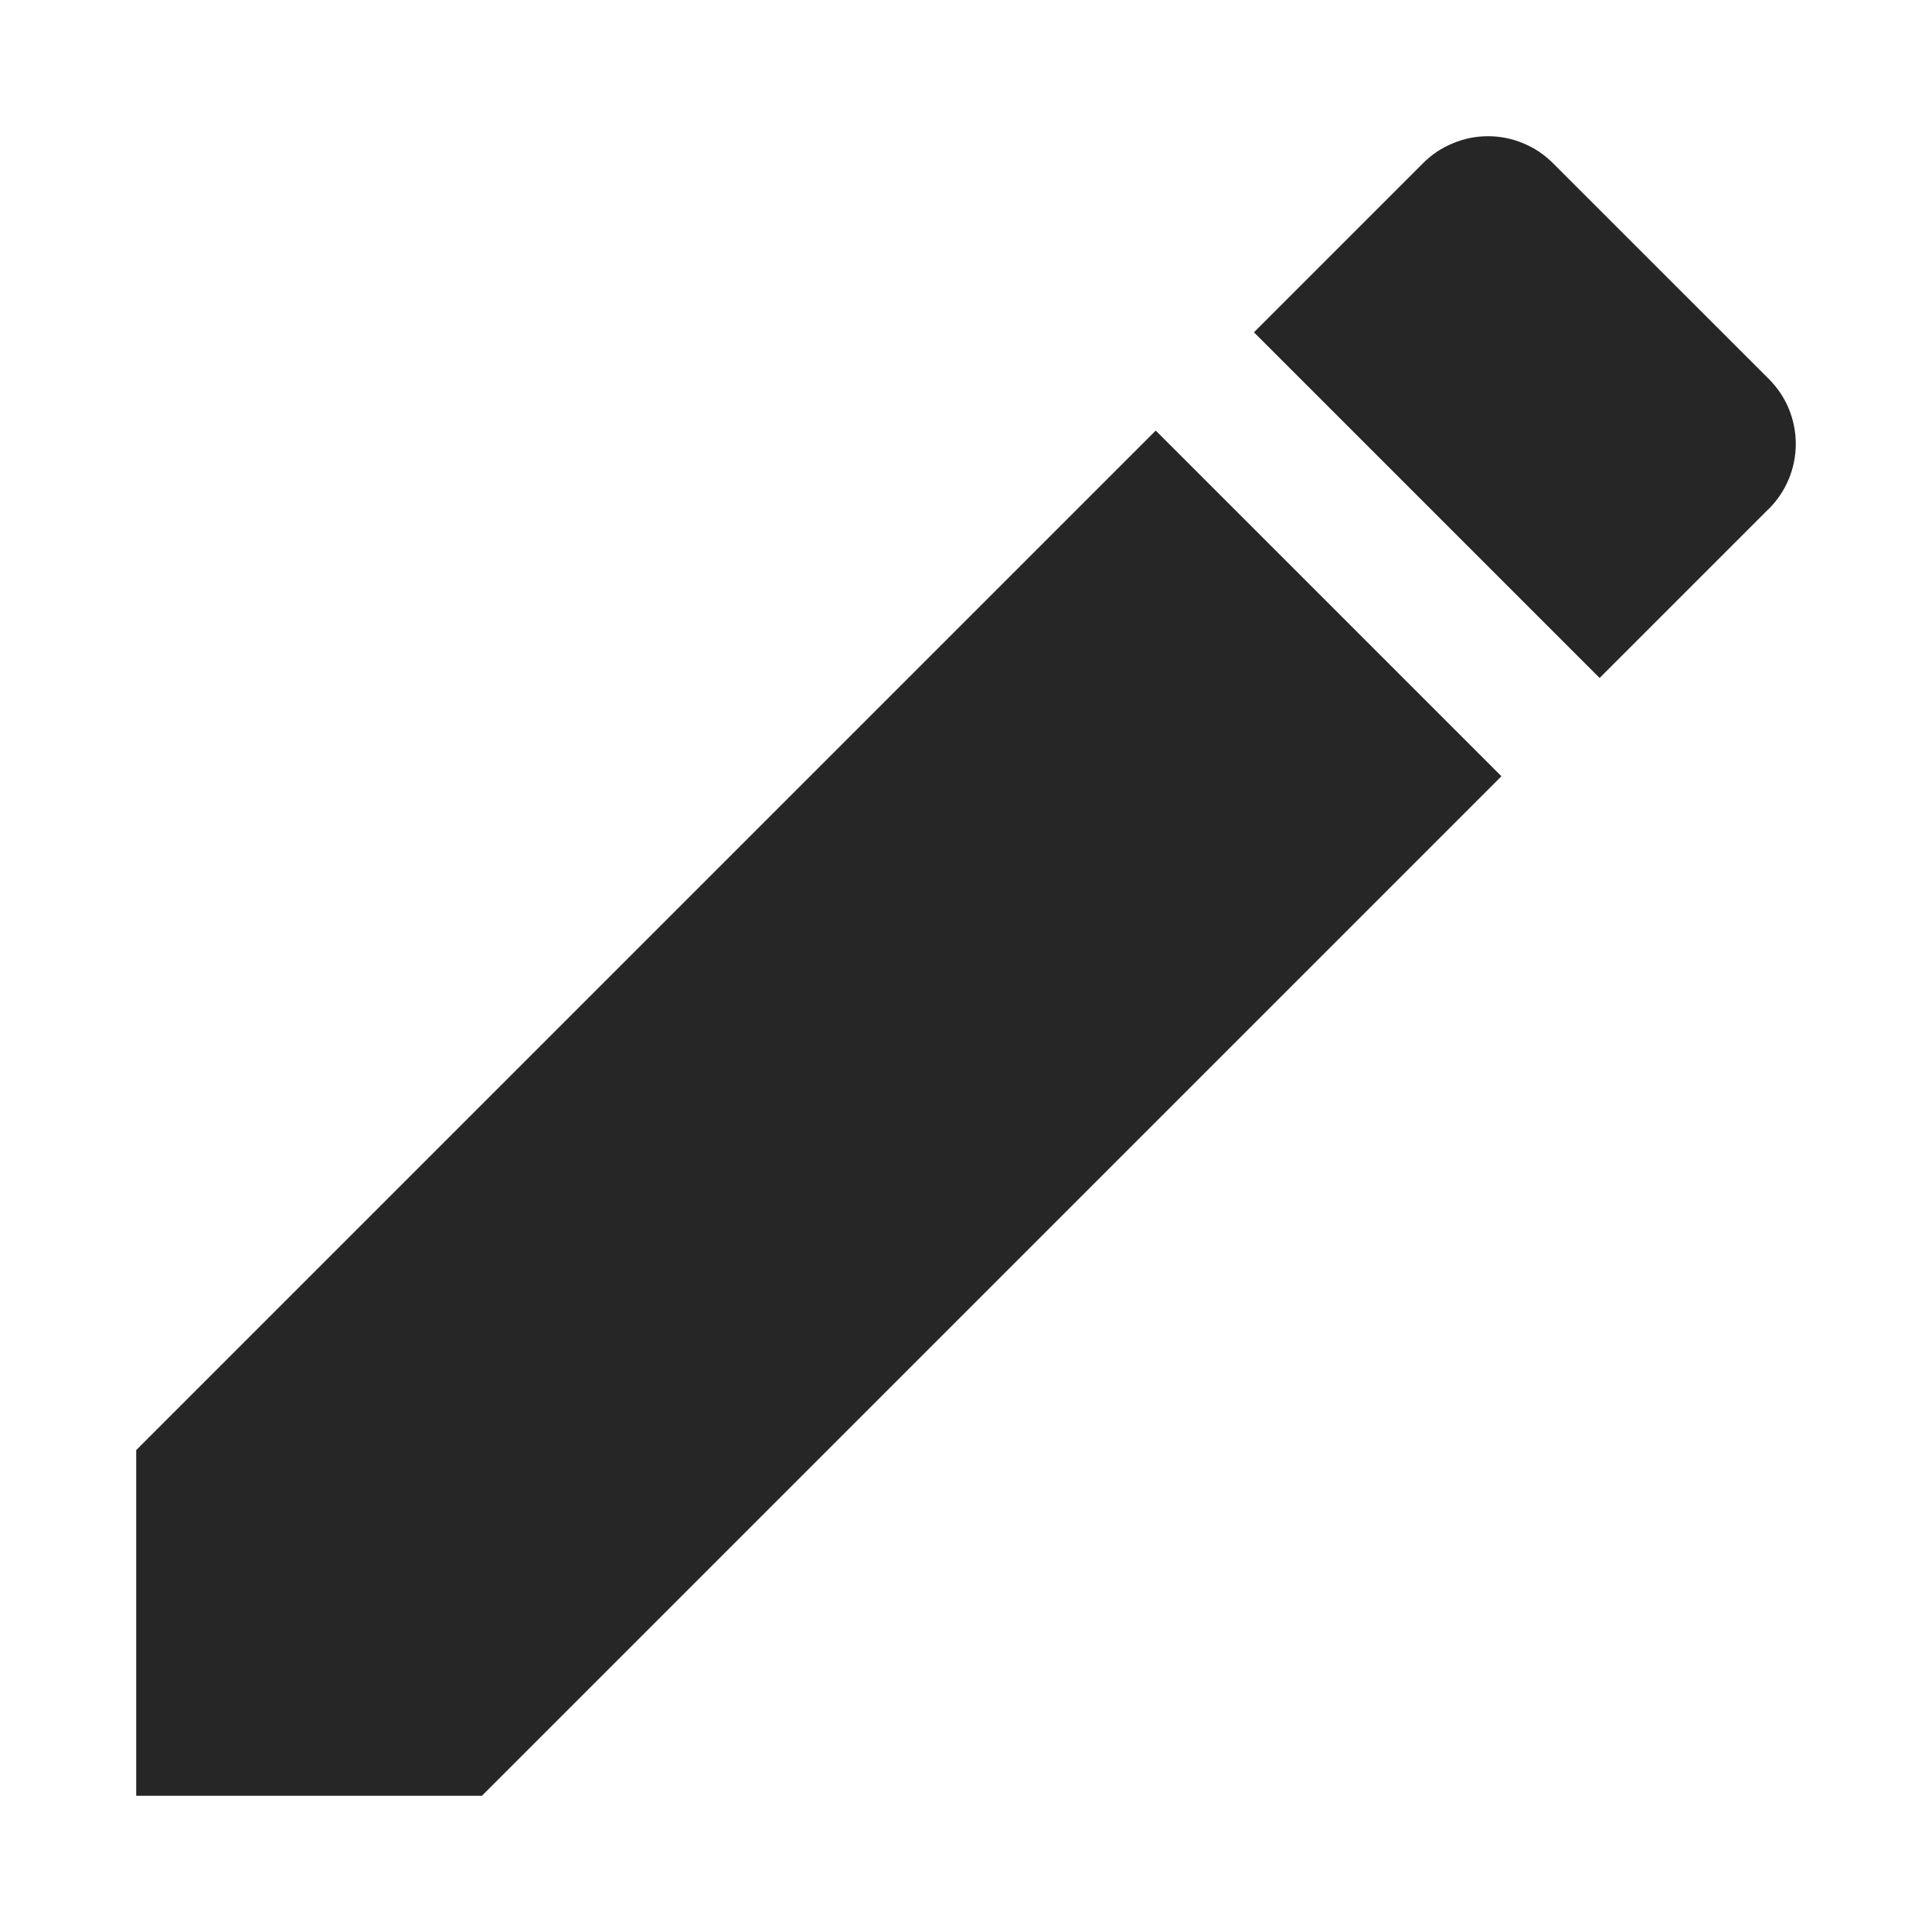
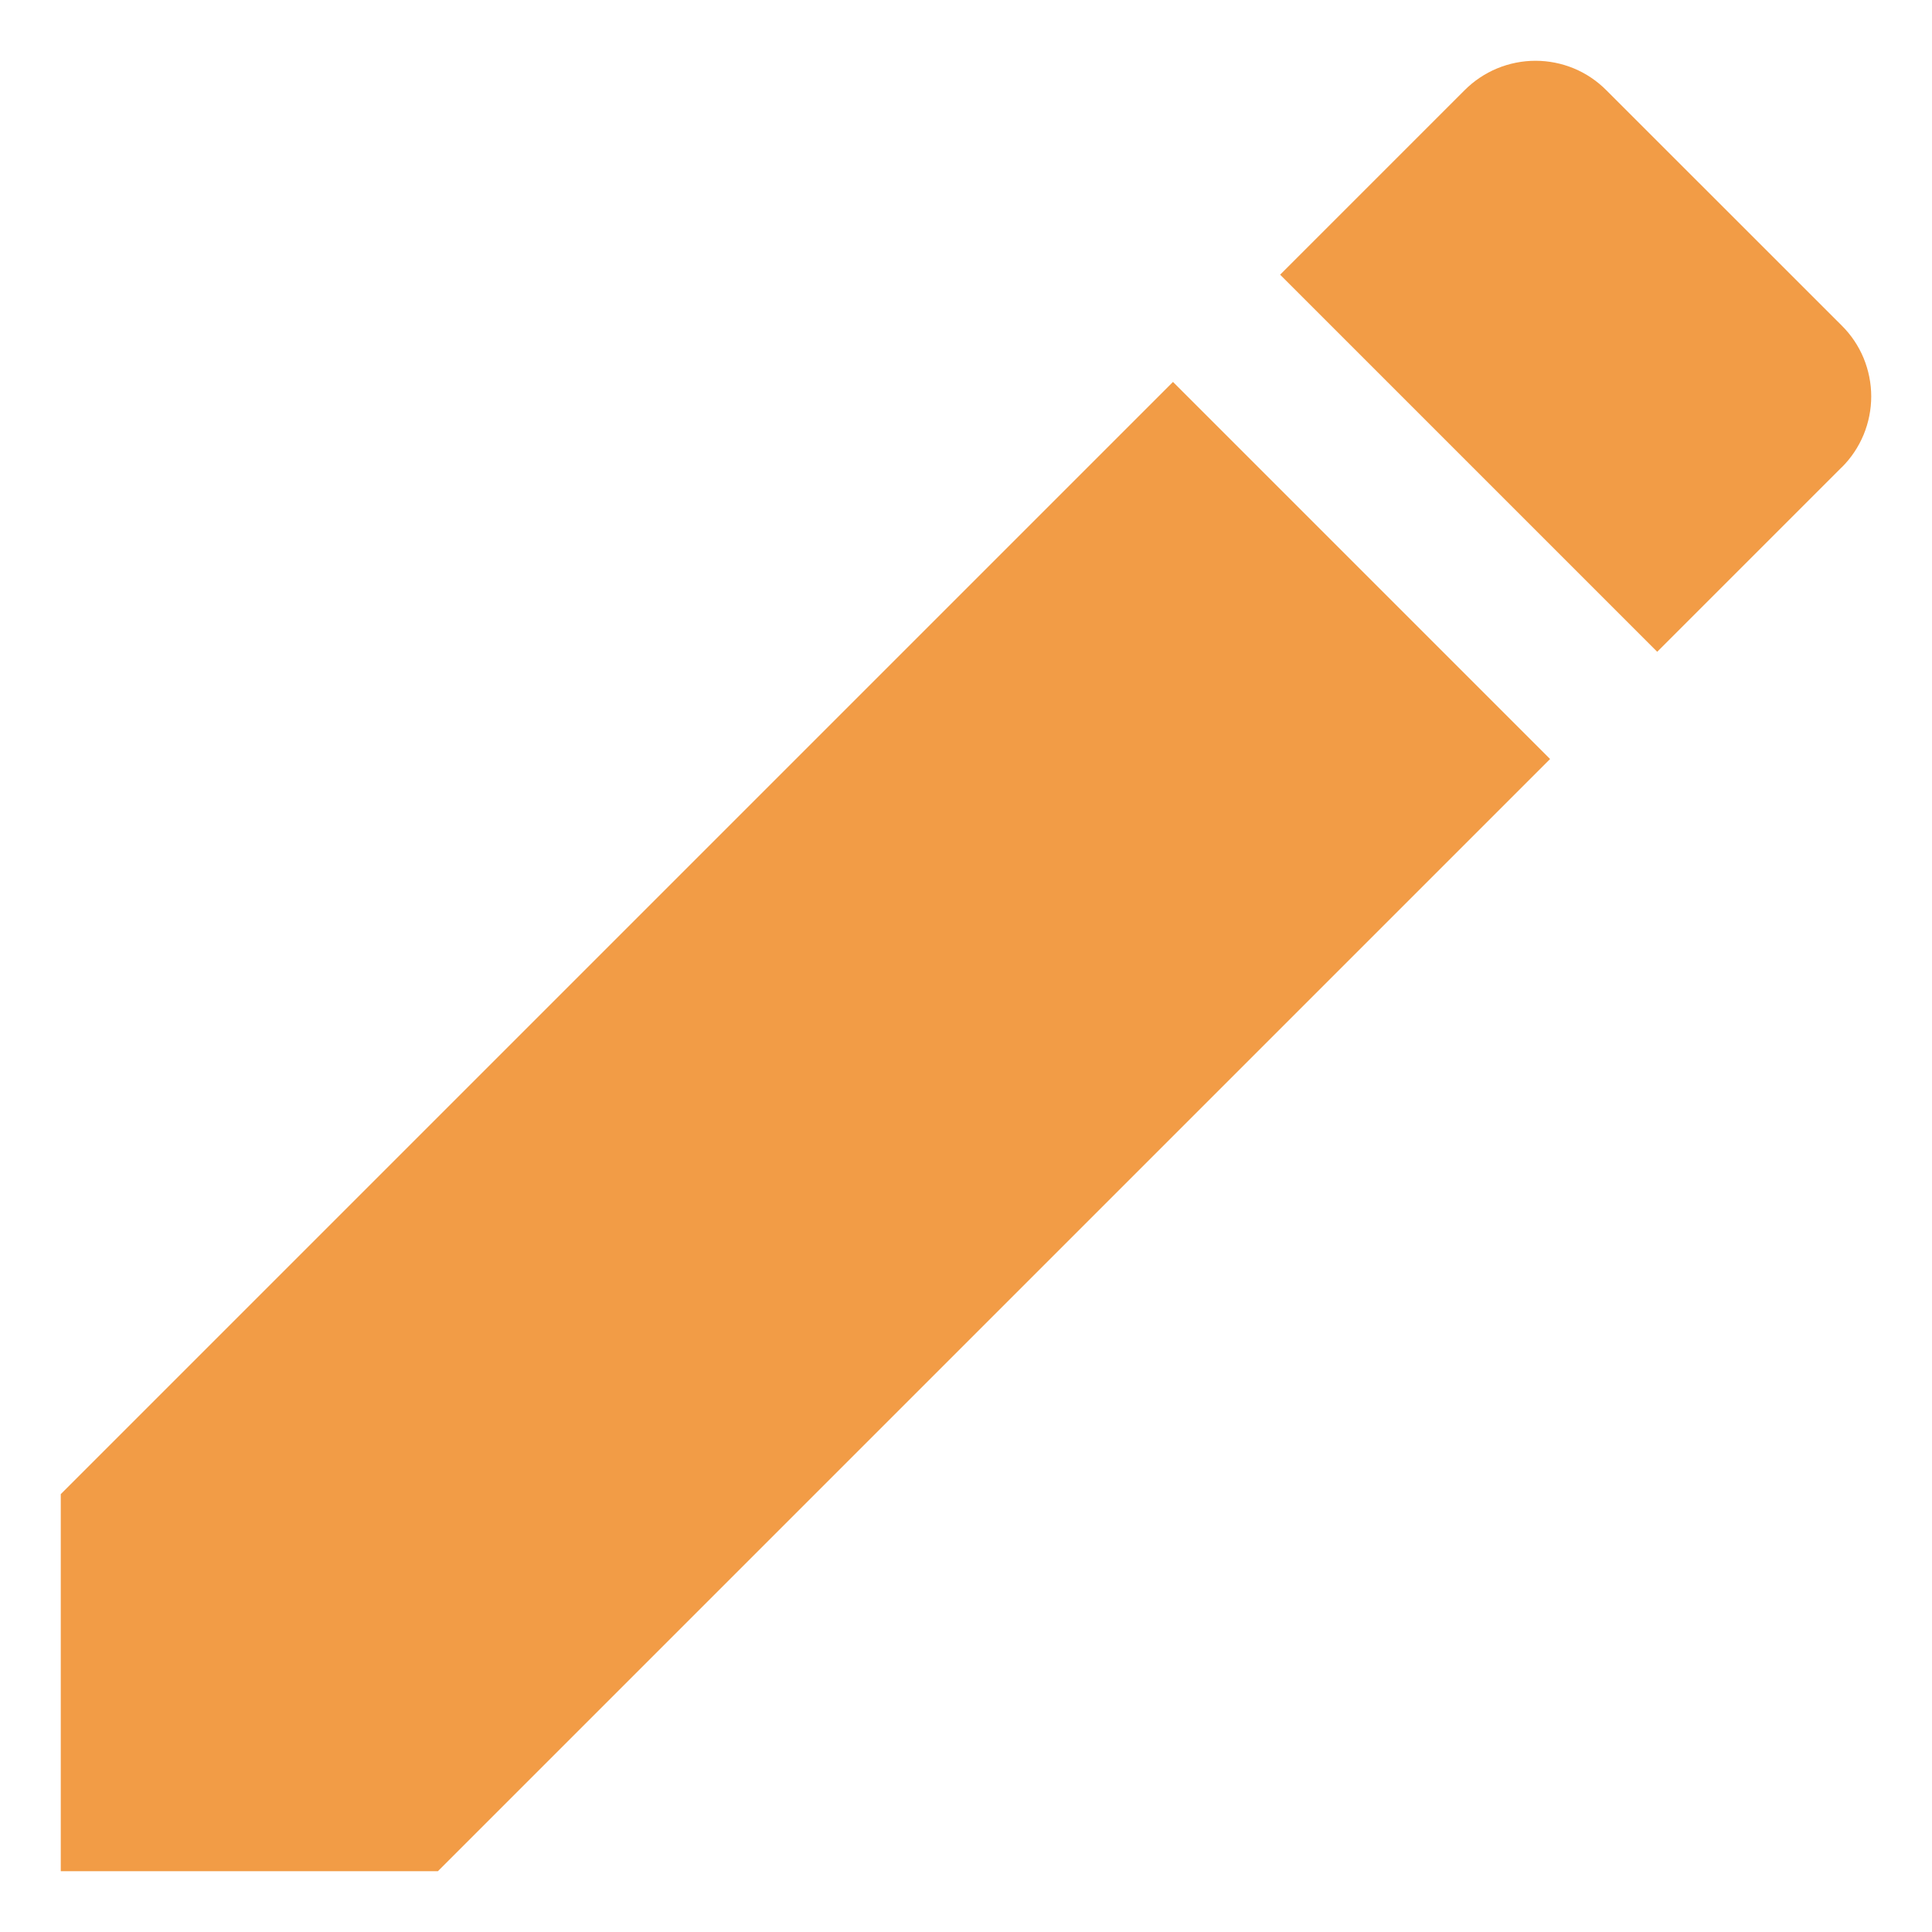
- <svg xmlns="http://www.w3.org/2000/svg" width="24" height="24" viewBox="0 0 24 24" fill="none">
-   <path d="M1.692 18.014V22.308H5.986L18.651 9.643L14.357 5.349L1.692 18.014ZM21.972 6.322C22.079 6.216 22.163 6.09 22.221 5.951C22.278 5.813 22.308 5.664 22.308 5.514C22.308 5.364 22.278 5.216 22.221 5.077C22.163 4.938 22.079 4.813 21.972 4.707L19.292 2.028C19.186 1.921 19.061 1.837 18.922 1.78C18.784 1.722 18.635 1.692 18.485 1.692C18.335 1.692 18.186 1.722 18.048 1.78C17.909 1.837 17.783 1.921 17.677 2.028L15.577 4.128L19.871 8.422L21.971 6.322H21.972Z" fill="#262626" />
+ <svg xmlns="http://www.w3.org/2000/svg" width="22" height="22" viewBox="0 0 22 22" fill="none">
+   <path d="M0.692 17.014V21.308H4.986L17.651 8.643L13.357 4.349L0.692 17.014ZM20.972 5.322C21.079 5.216 21.163 5.09 21.221 4.951C21.278 4.813 21.308 4.664 21.308 4.514C21.308 4.364 21.278 4.216 21.221 4.077C21.163 3.938 21.079 3.813 20.972 3.707L18.292 1.028C18.186 0.921 18.061 0.837 17.922 0.779C17.784 0.722 17.635 0.692 17.485 0.692C17.335 0.692 17.186 0.722 17.048 0.779C16.909 0.837 16.783 0.921 16.677 1.028L14.577 3.128L18.871 7.422L20.971 5.322H20.972Z" fill="#F29C46" />
</svg>
